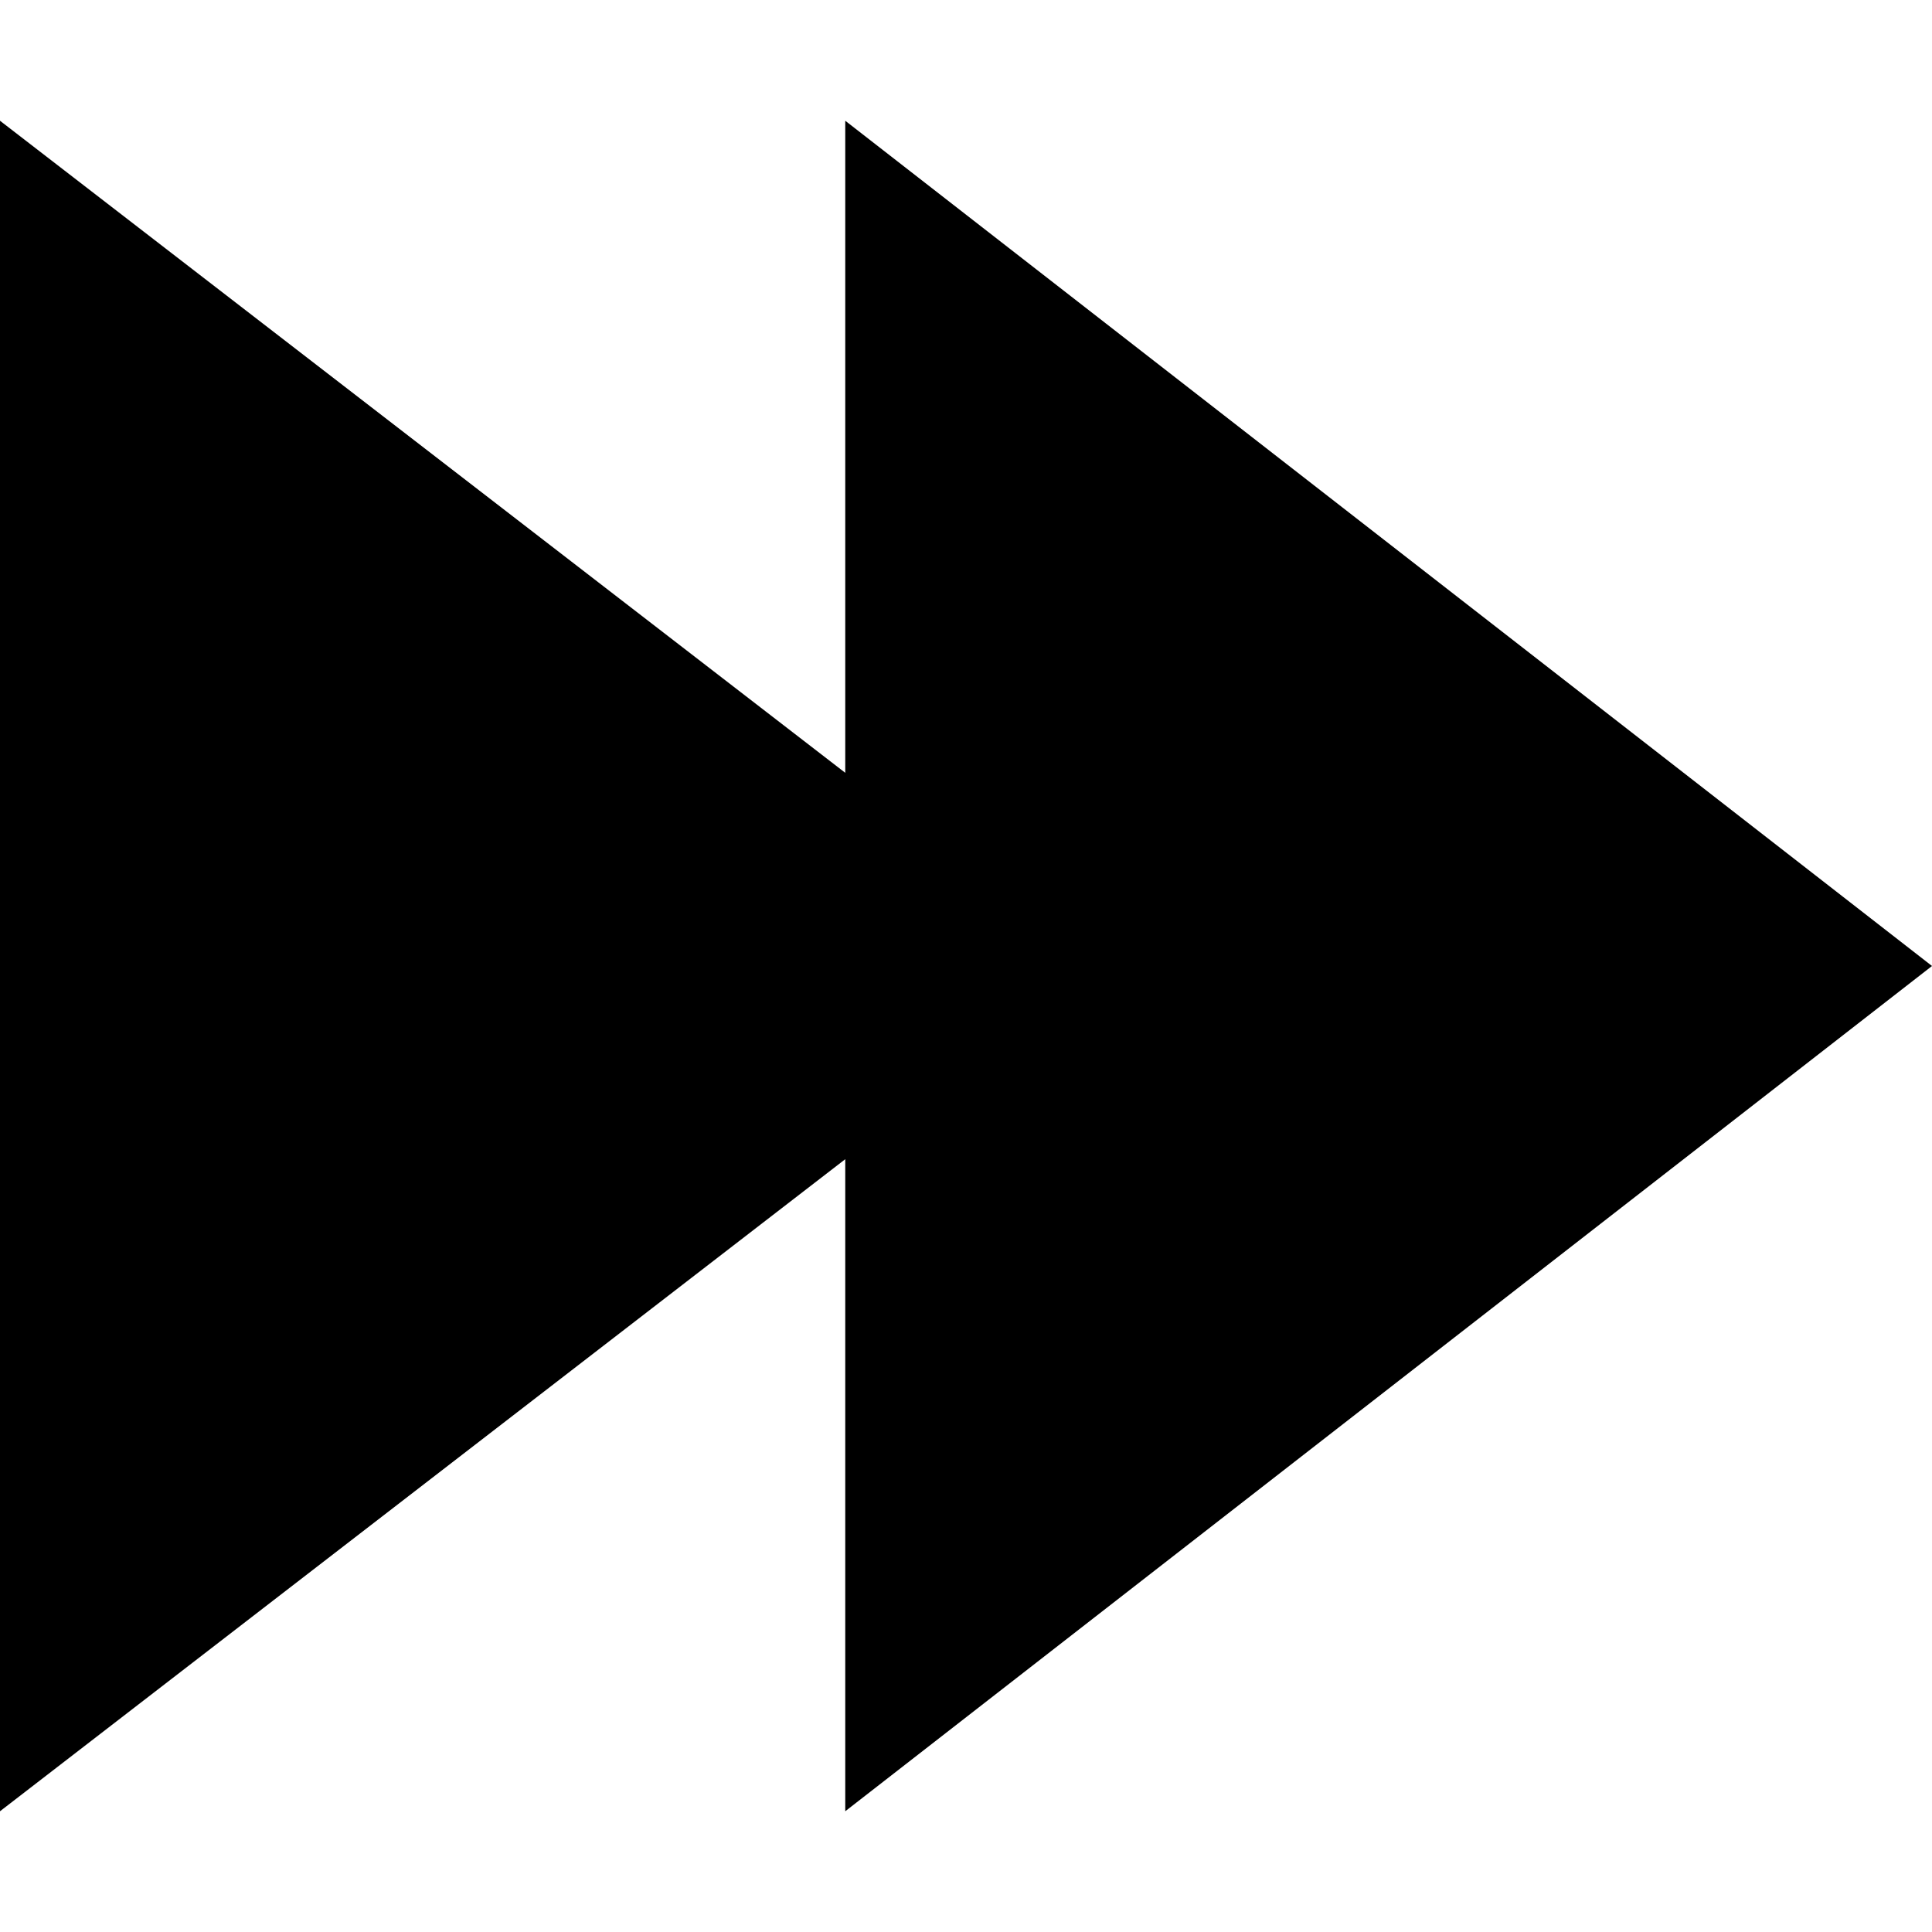
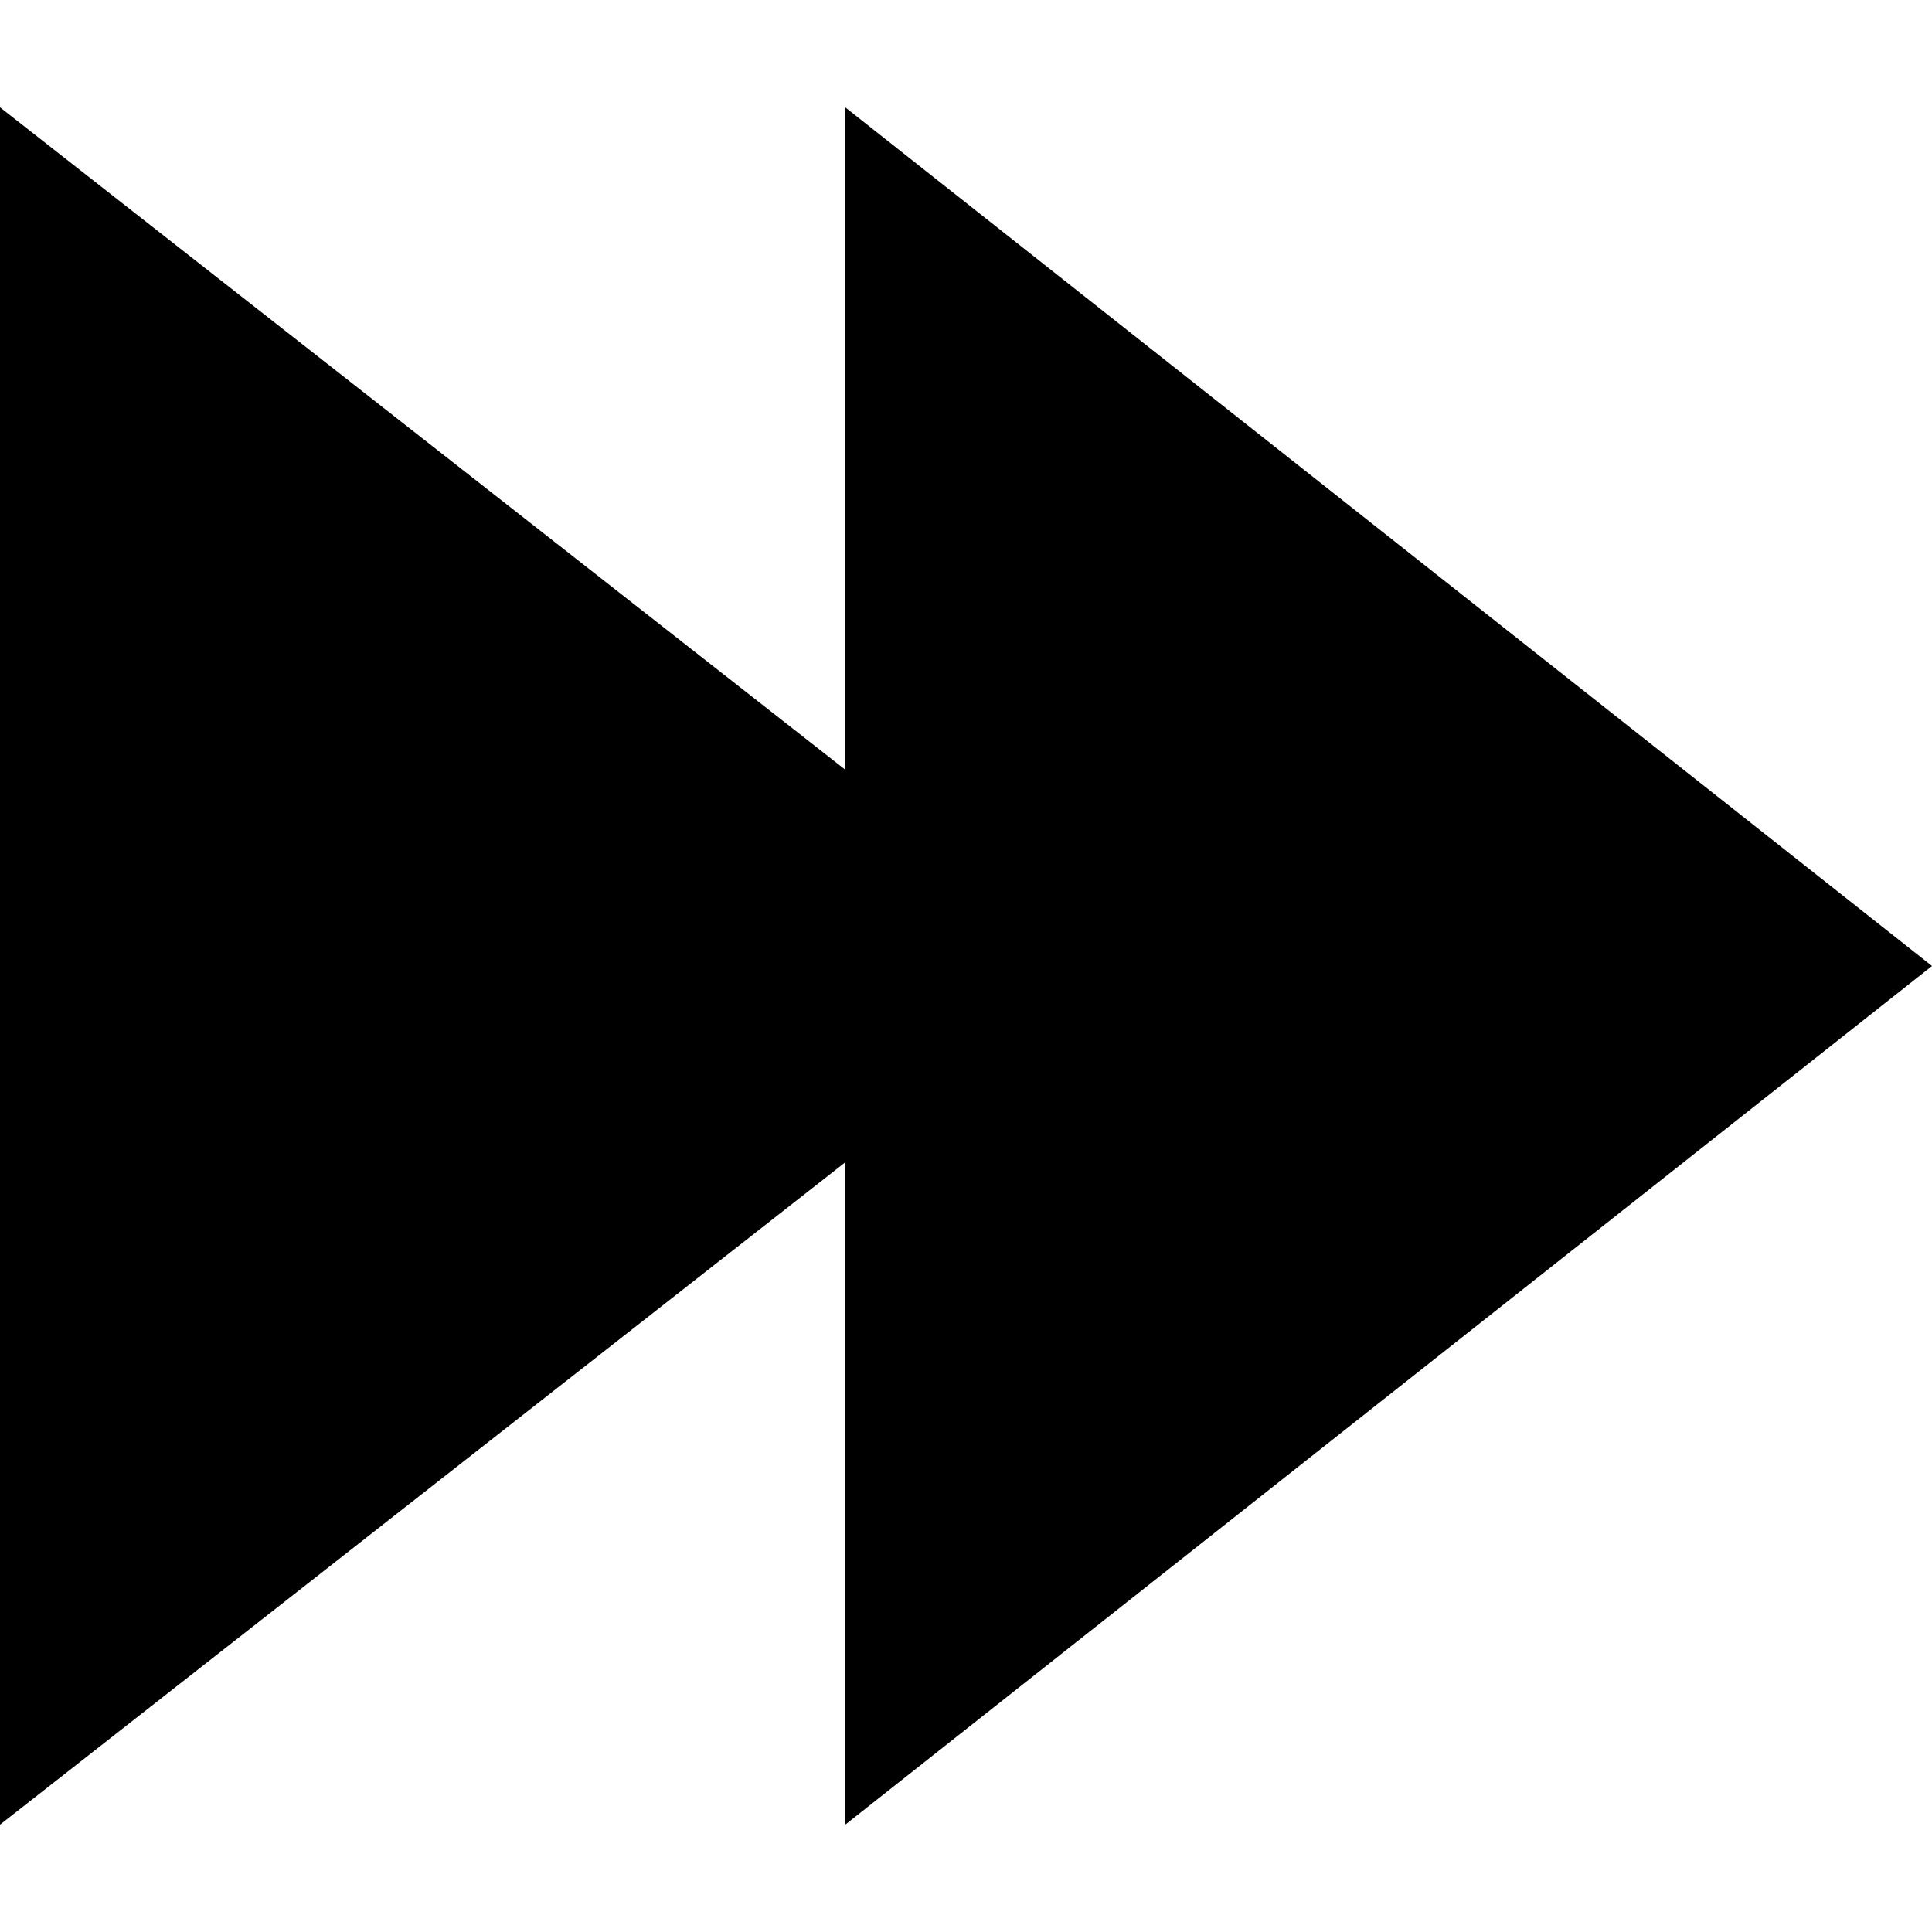
- <svg xmlns="http://www.w3.org/2000/svg" version="1.1" id="Layer_1" x="0px" y="0px" width="16px" height="16px" viewBox="0 0 16 16" enable-background="new 0 0 16 16" xml:space="preserve">
-   <polygon points="7,6.4 0,1 0,15 7,9.6 7,15 16,8 7,1 " />
+ <svg xmlns="http://www.w3.org/2000/svg" width="18px" height="18px" viewBox="0 0 18 18" version="1.1">
+   <g>
+     <polygon points="7.875 7.171 0 1 0 17 7.875 10.829 7.875 17 18 9 7.875 1" />
+   </g>
</svg>
